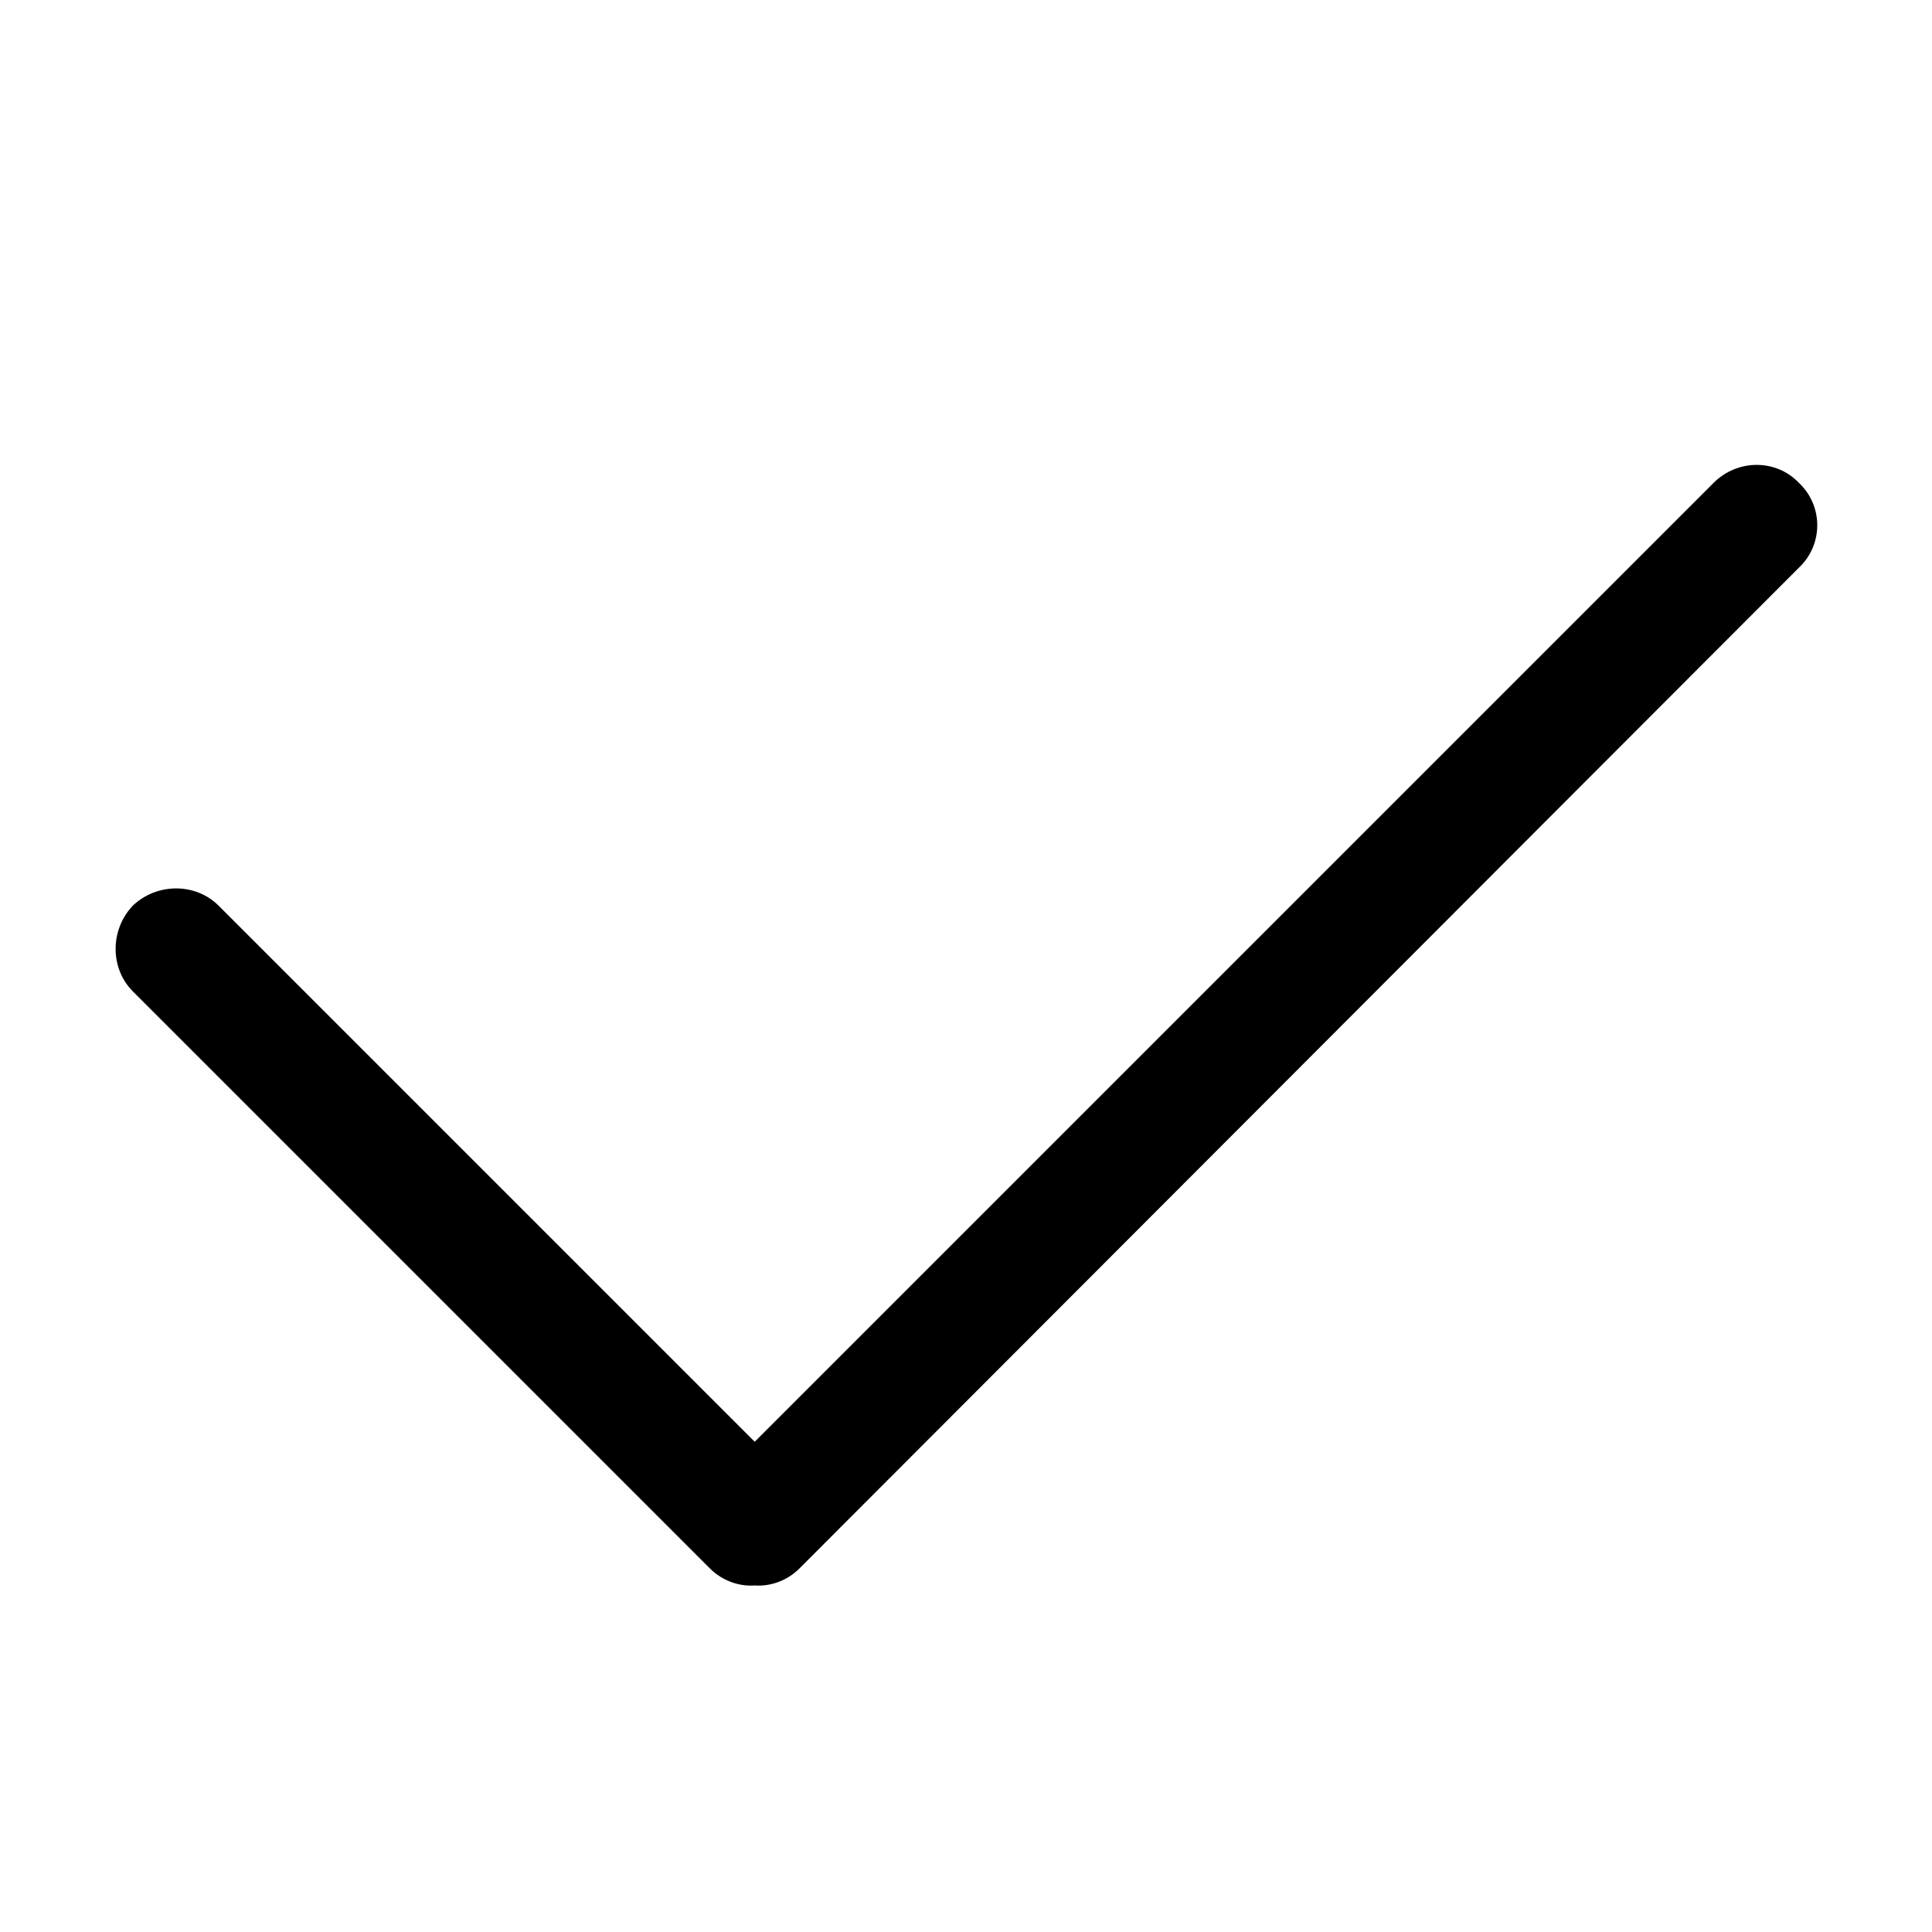
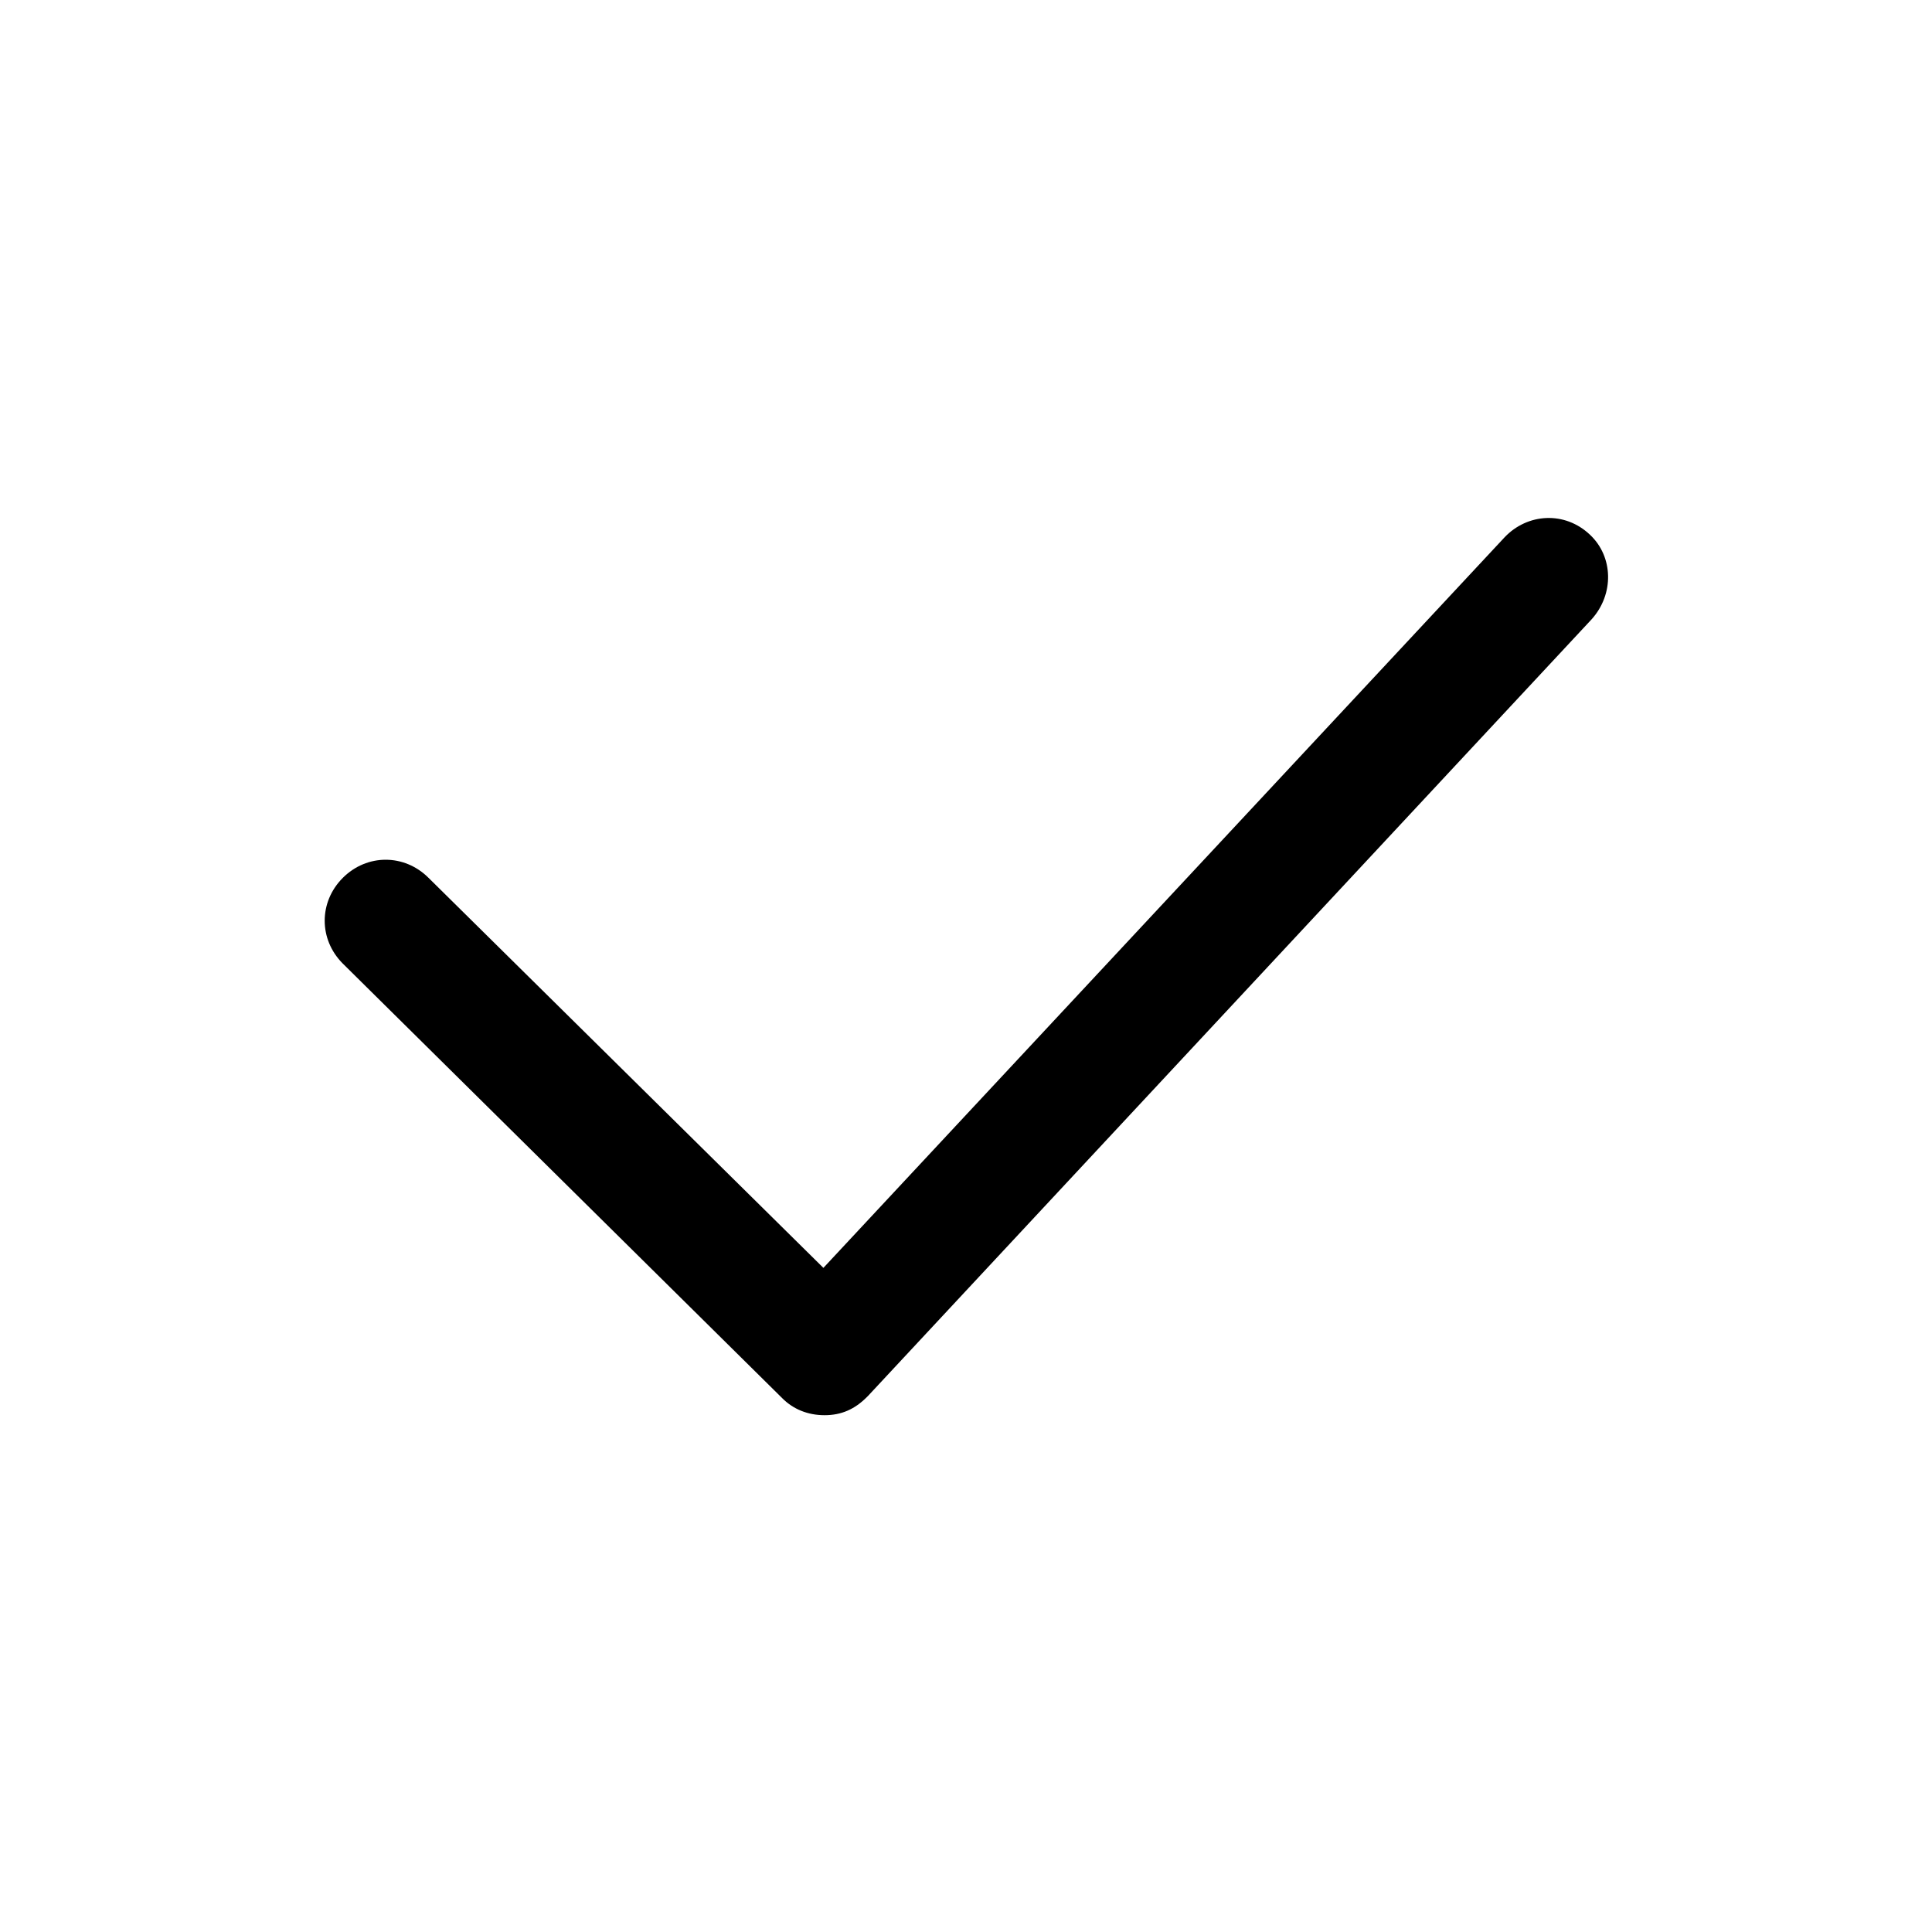
<svg xmlns="http://www.w3.org/2000/svg" viewBox="0 0 16 16" width="16" height="16" fill="none">
  <rect id="勾选-check" width="16" height="16" x="0" y="0" />
-   <path id="矢量 82" d="M14.899 4C14.71 3.8 14.389 3.8 14.19 4L6.25 11.94L1.81 7.5C1.62 7.31 1.3 7.31 1.1 7.5C0.91 7.7 0.91 8.02 1.1 8.21L5.88 12.99C5.98 13.09 6.12 13.14 6.25 13.13C6.38 13.14 6.52 13.09 6.62 12.99L14.899 4.7C15.1 4.51 15.1 4.19 14.899 4Z" fill="currentColor" fill-rule="evenodd" />
+   <path id="形状结合" d="M13.18 5.13L7.189 11.56C7.189 11.56 7.189 11.56 7.179 11.57C7.079 11.67 6.969 11.72 6.829 11.72C6.689 11.72 6.569 11.67 6.479 11.58L2.839 7.98C2.639 7.78 2.639 7.47 2.839 7.27C3.039 7.07 3.349 7.07 3.549 7.27L6.819 10.5L12.46 4.45C12.649 4.25 12.96 4.23 13.169 4.43C13.36 4.61 13.37 4.92 13.18 5.13Z" fill="currentColor" fill-rule="evenodd" />
</svg>
